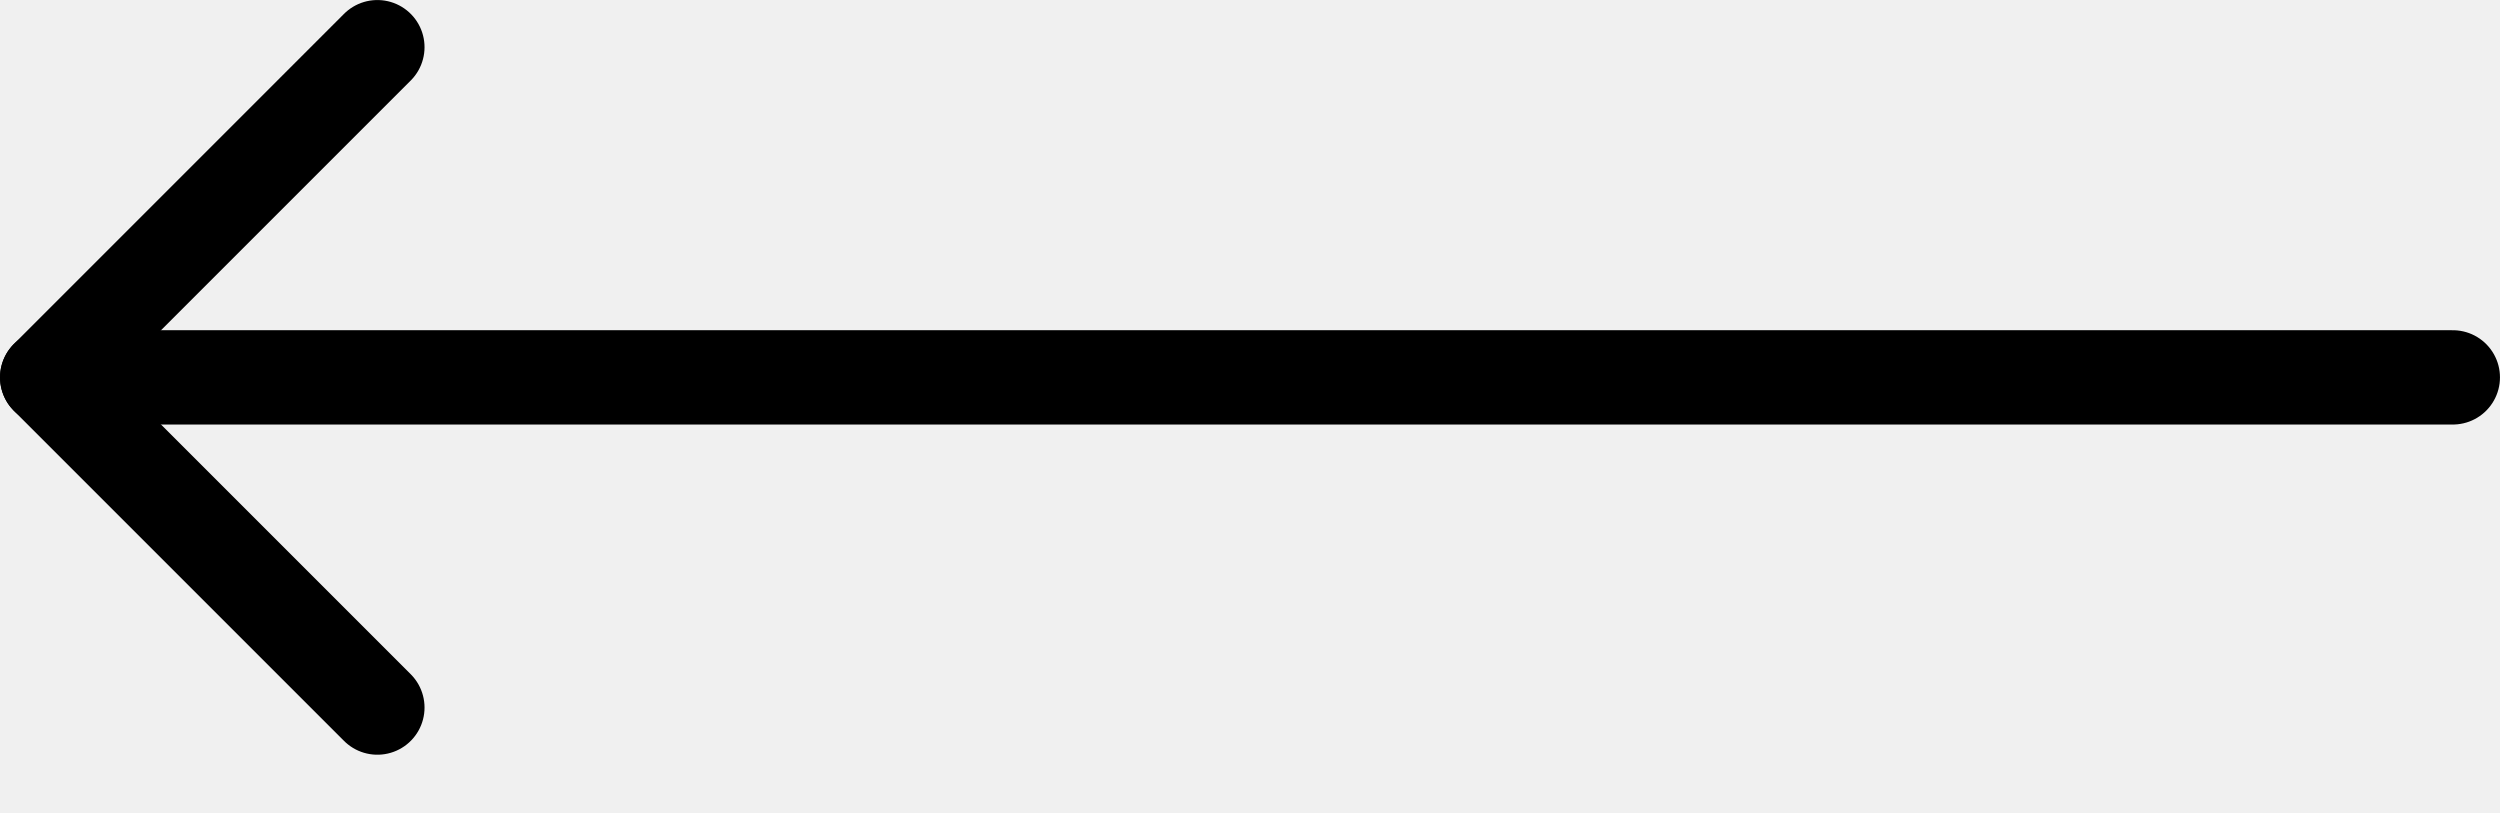
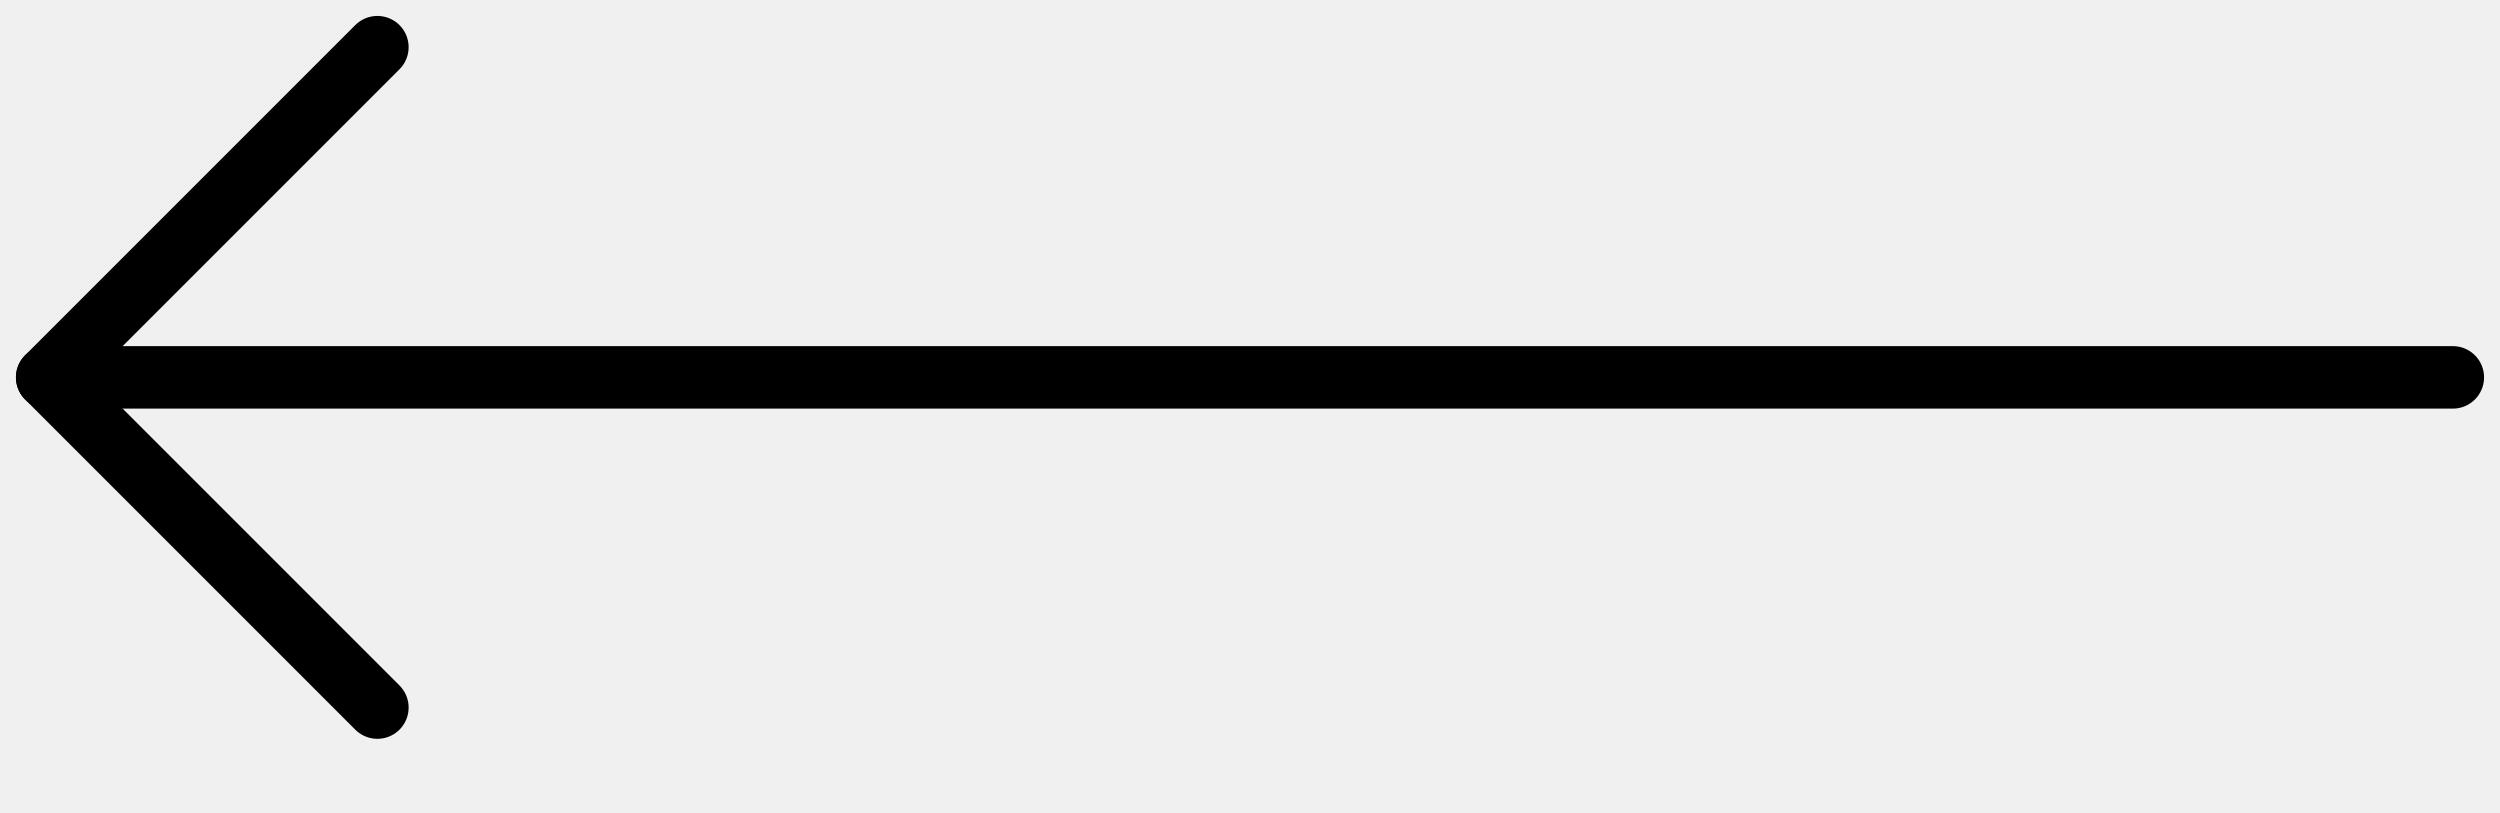
<svg xmlns="http://www.w3.org/2000/svg" width="40" height="13" viewBox="0 0 40 13" fill="none">
  <g clip-path="url(#clip0)">
-     <path d="M39.245 6.038L1.509 6.038" stroke="#000000" stroke-width="1.509" stroke-linecap="round" />
-     <path d="M0.755 6.038L6.038 11.321" stroke="#000000" stroke-width="1.509" stroke-linecap="round" />
-     <path d="M0.755 6.038L6.038 0.755" stroke="#000000" stroke-width="1.509" stroke-linecap="round" />
+     <path d="M39.245 6.038L1.509 6.038" stroke="#000000" stroke-width="1" stroke-linecap="round" />
+     <path d="M0.755 6.038L6.038 11.321" stroke="#000000" stroke-width="1" stroke-linecap="round" />
+     <path d="M0.755 6.038L6.038 0.755" stroke="#000000" stroke-width="1" stroke-linecap="round" />
  </g>
  <defs>
    <clipPath id="clip0">
      <rect width="40" height="12.075" fill="white" />
    </clipPath>
  </defs>
</svg>
